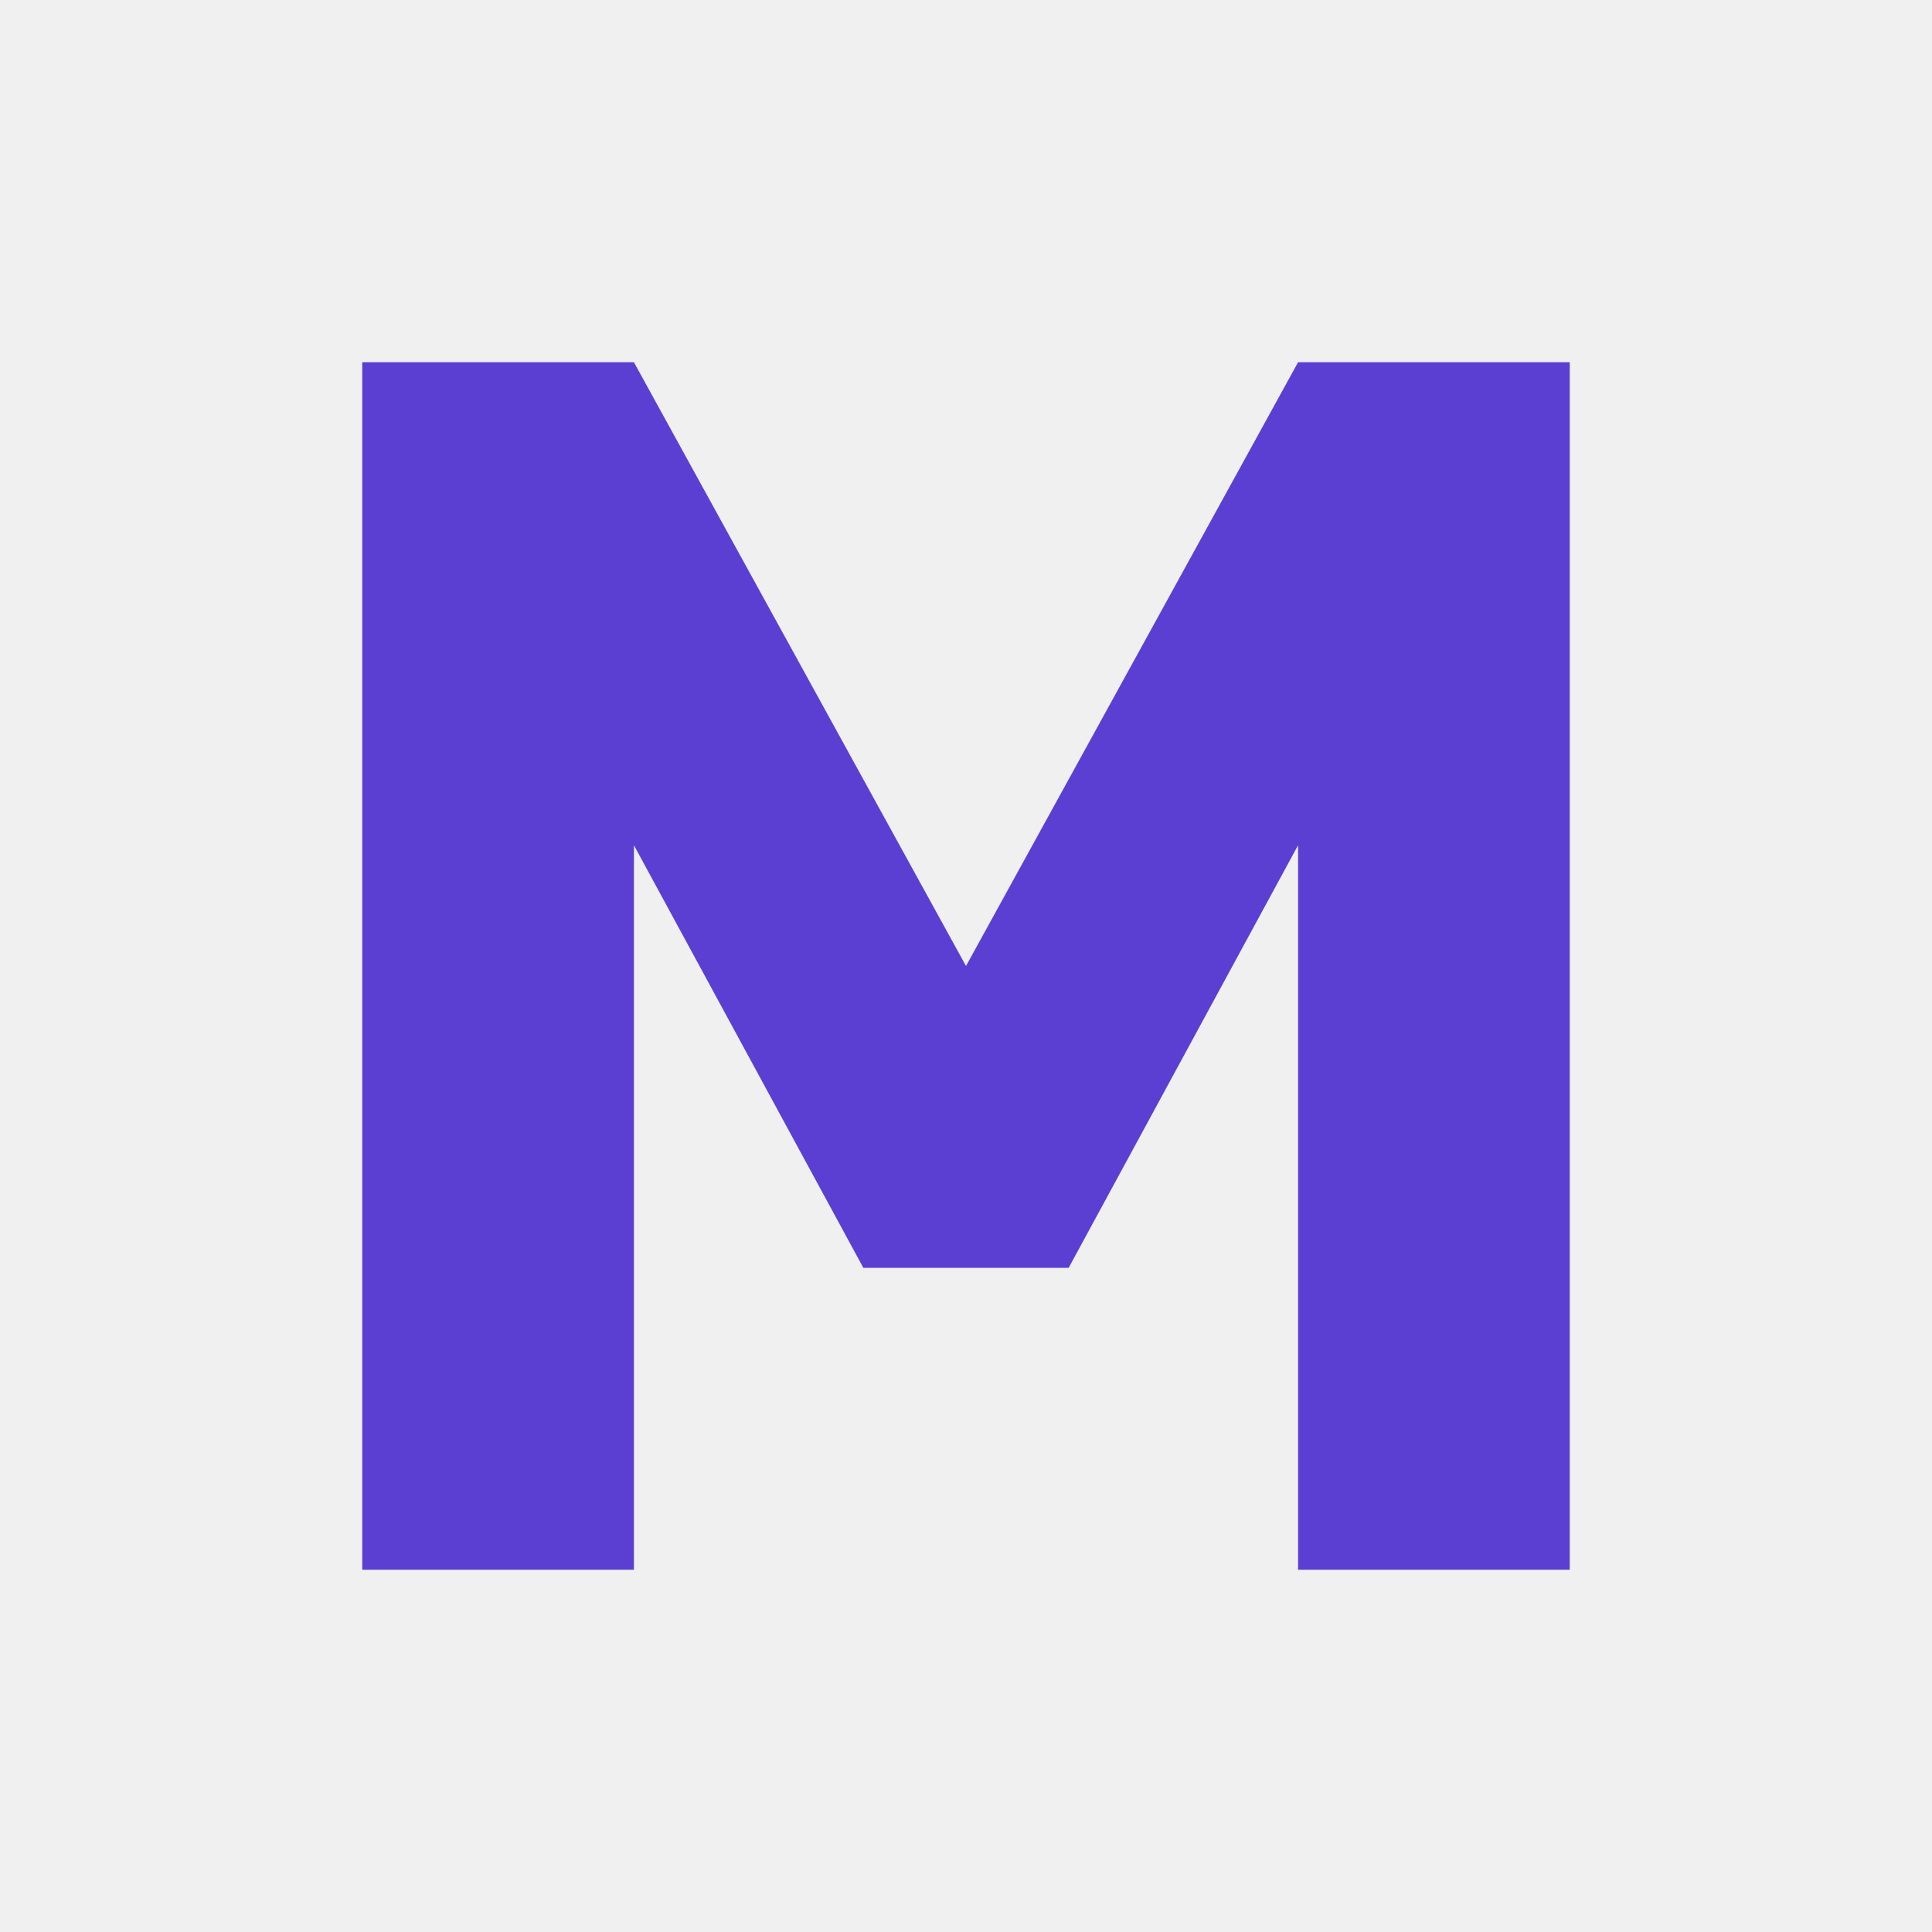
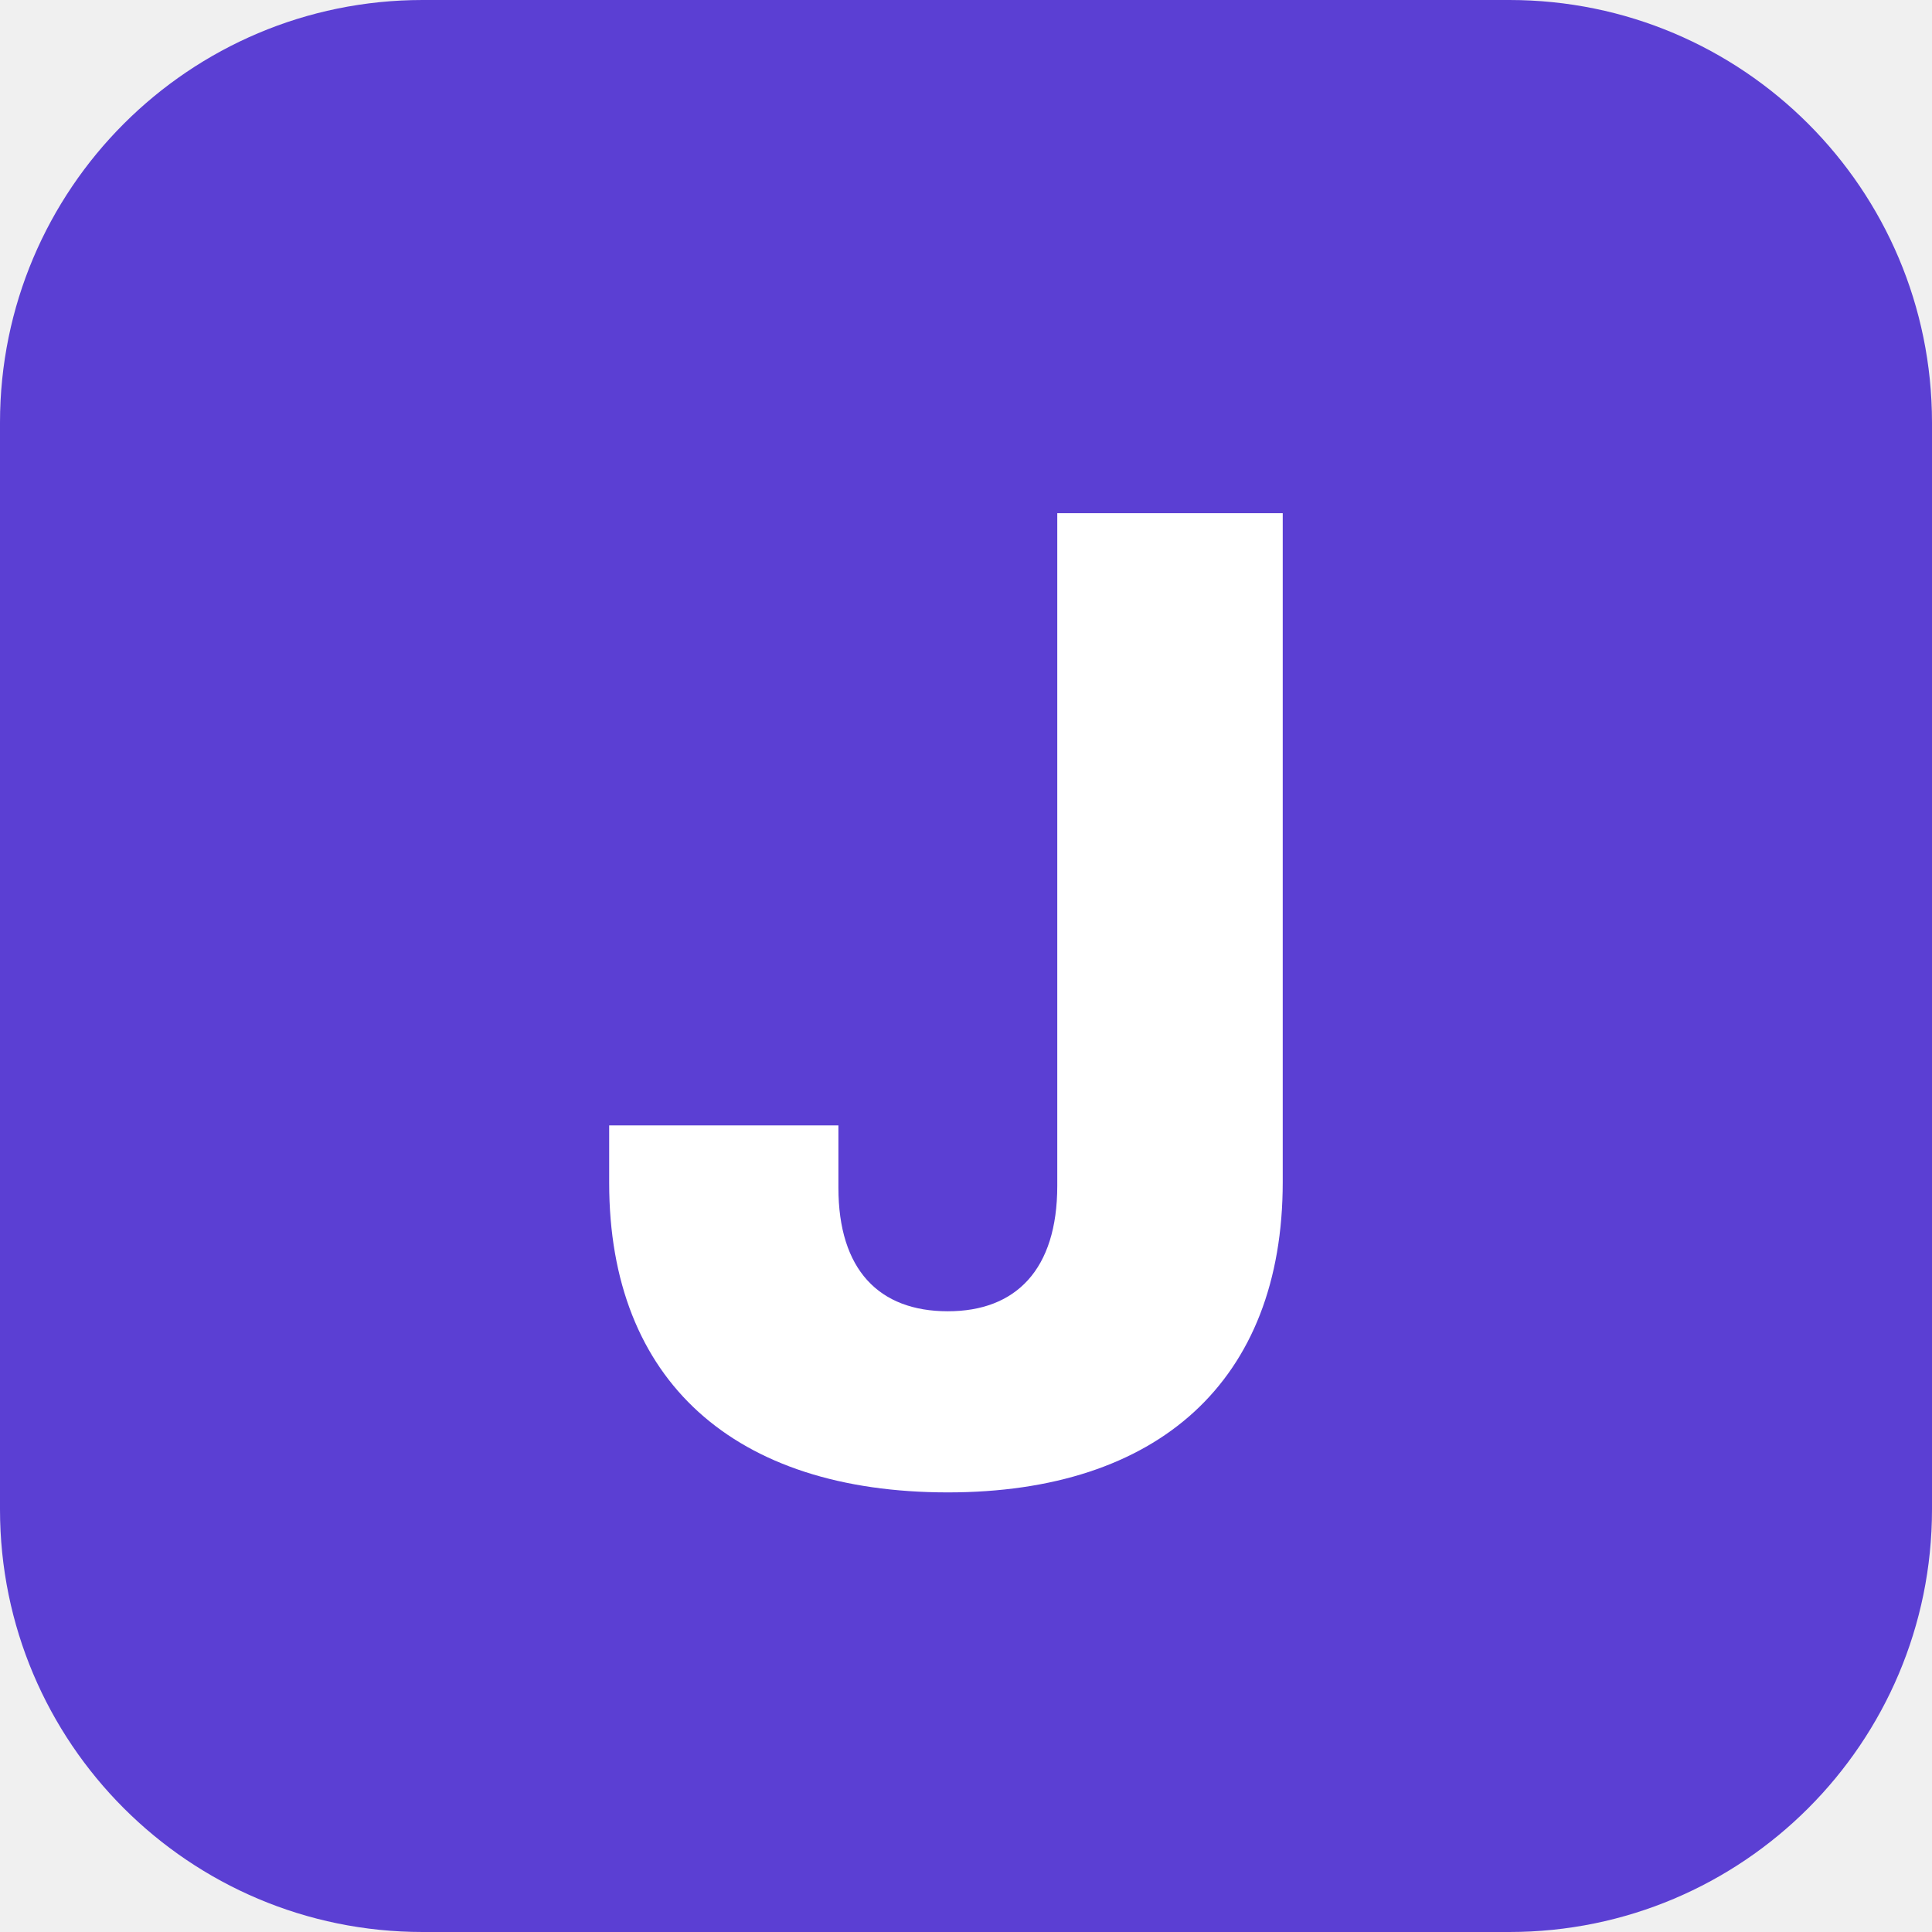
<svg xmlns="http://www.w3.org/2000/svg" viewBox="0 0 32 32" width="32" height="32">
-   <style>
-     .m { fill: #5B3FD3 }
-     @media (prefers-color-scheme: dark) {
-       .m { fill: #EEE9FF }
-     }
-   </style>
-   <path class="m" d="M6 26V6h4.5l5.5 10 5.5-10H26v20h-4.5V14l-3.8 7h-3.4L10.5 14v12Z" />
+   <rect width="32" height="32" rx="7" fill="#5B3FD3" />
+   <text x="16" y="24.5" font-family="Inter, system-ui, sans-serif" font-size="22" font-weight="800" fill="white" text-anchor="middle">J</text>
</svg>
